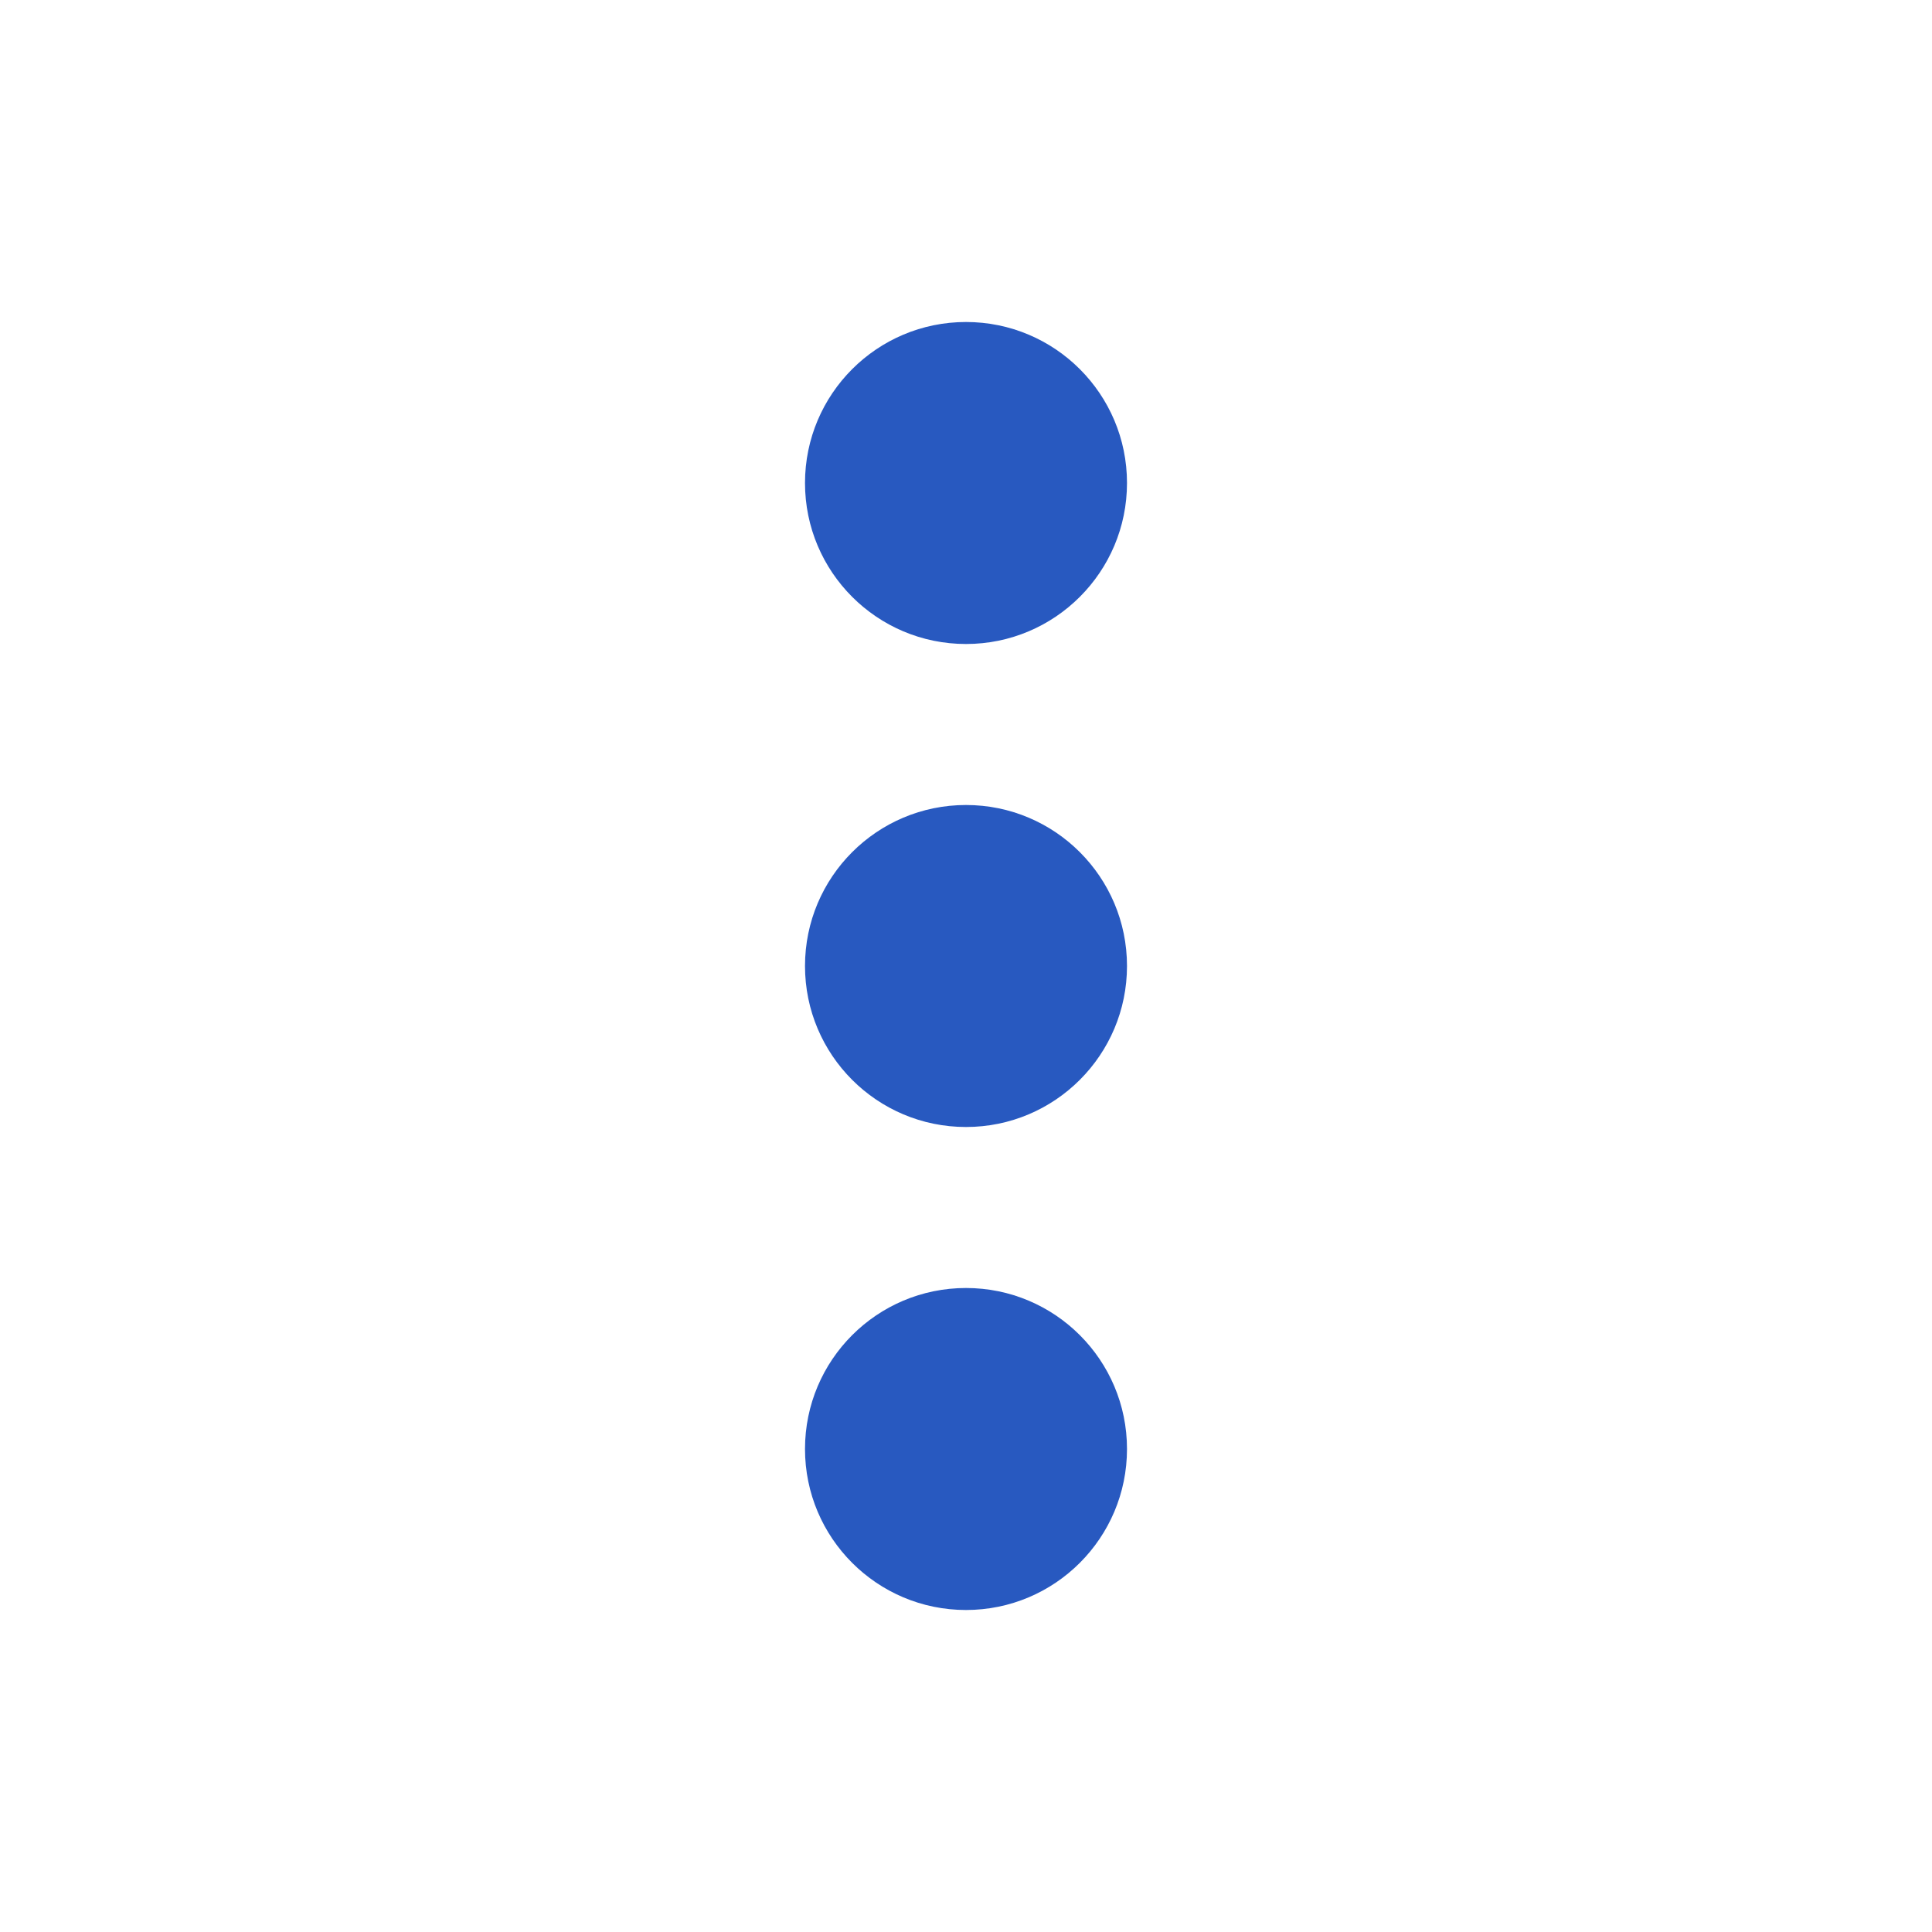
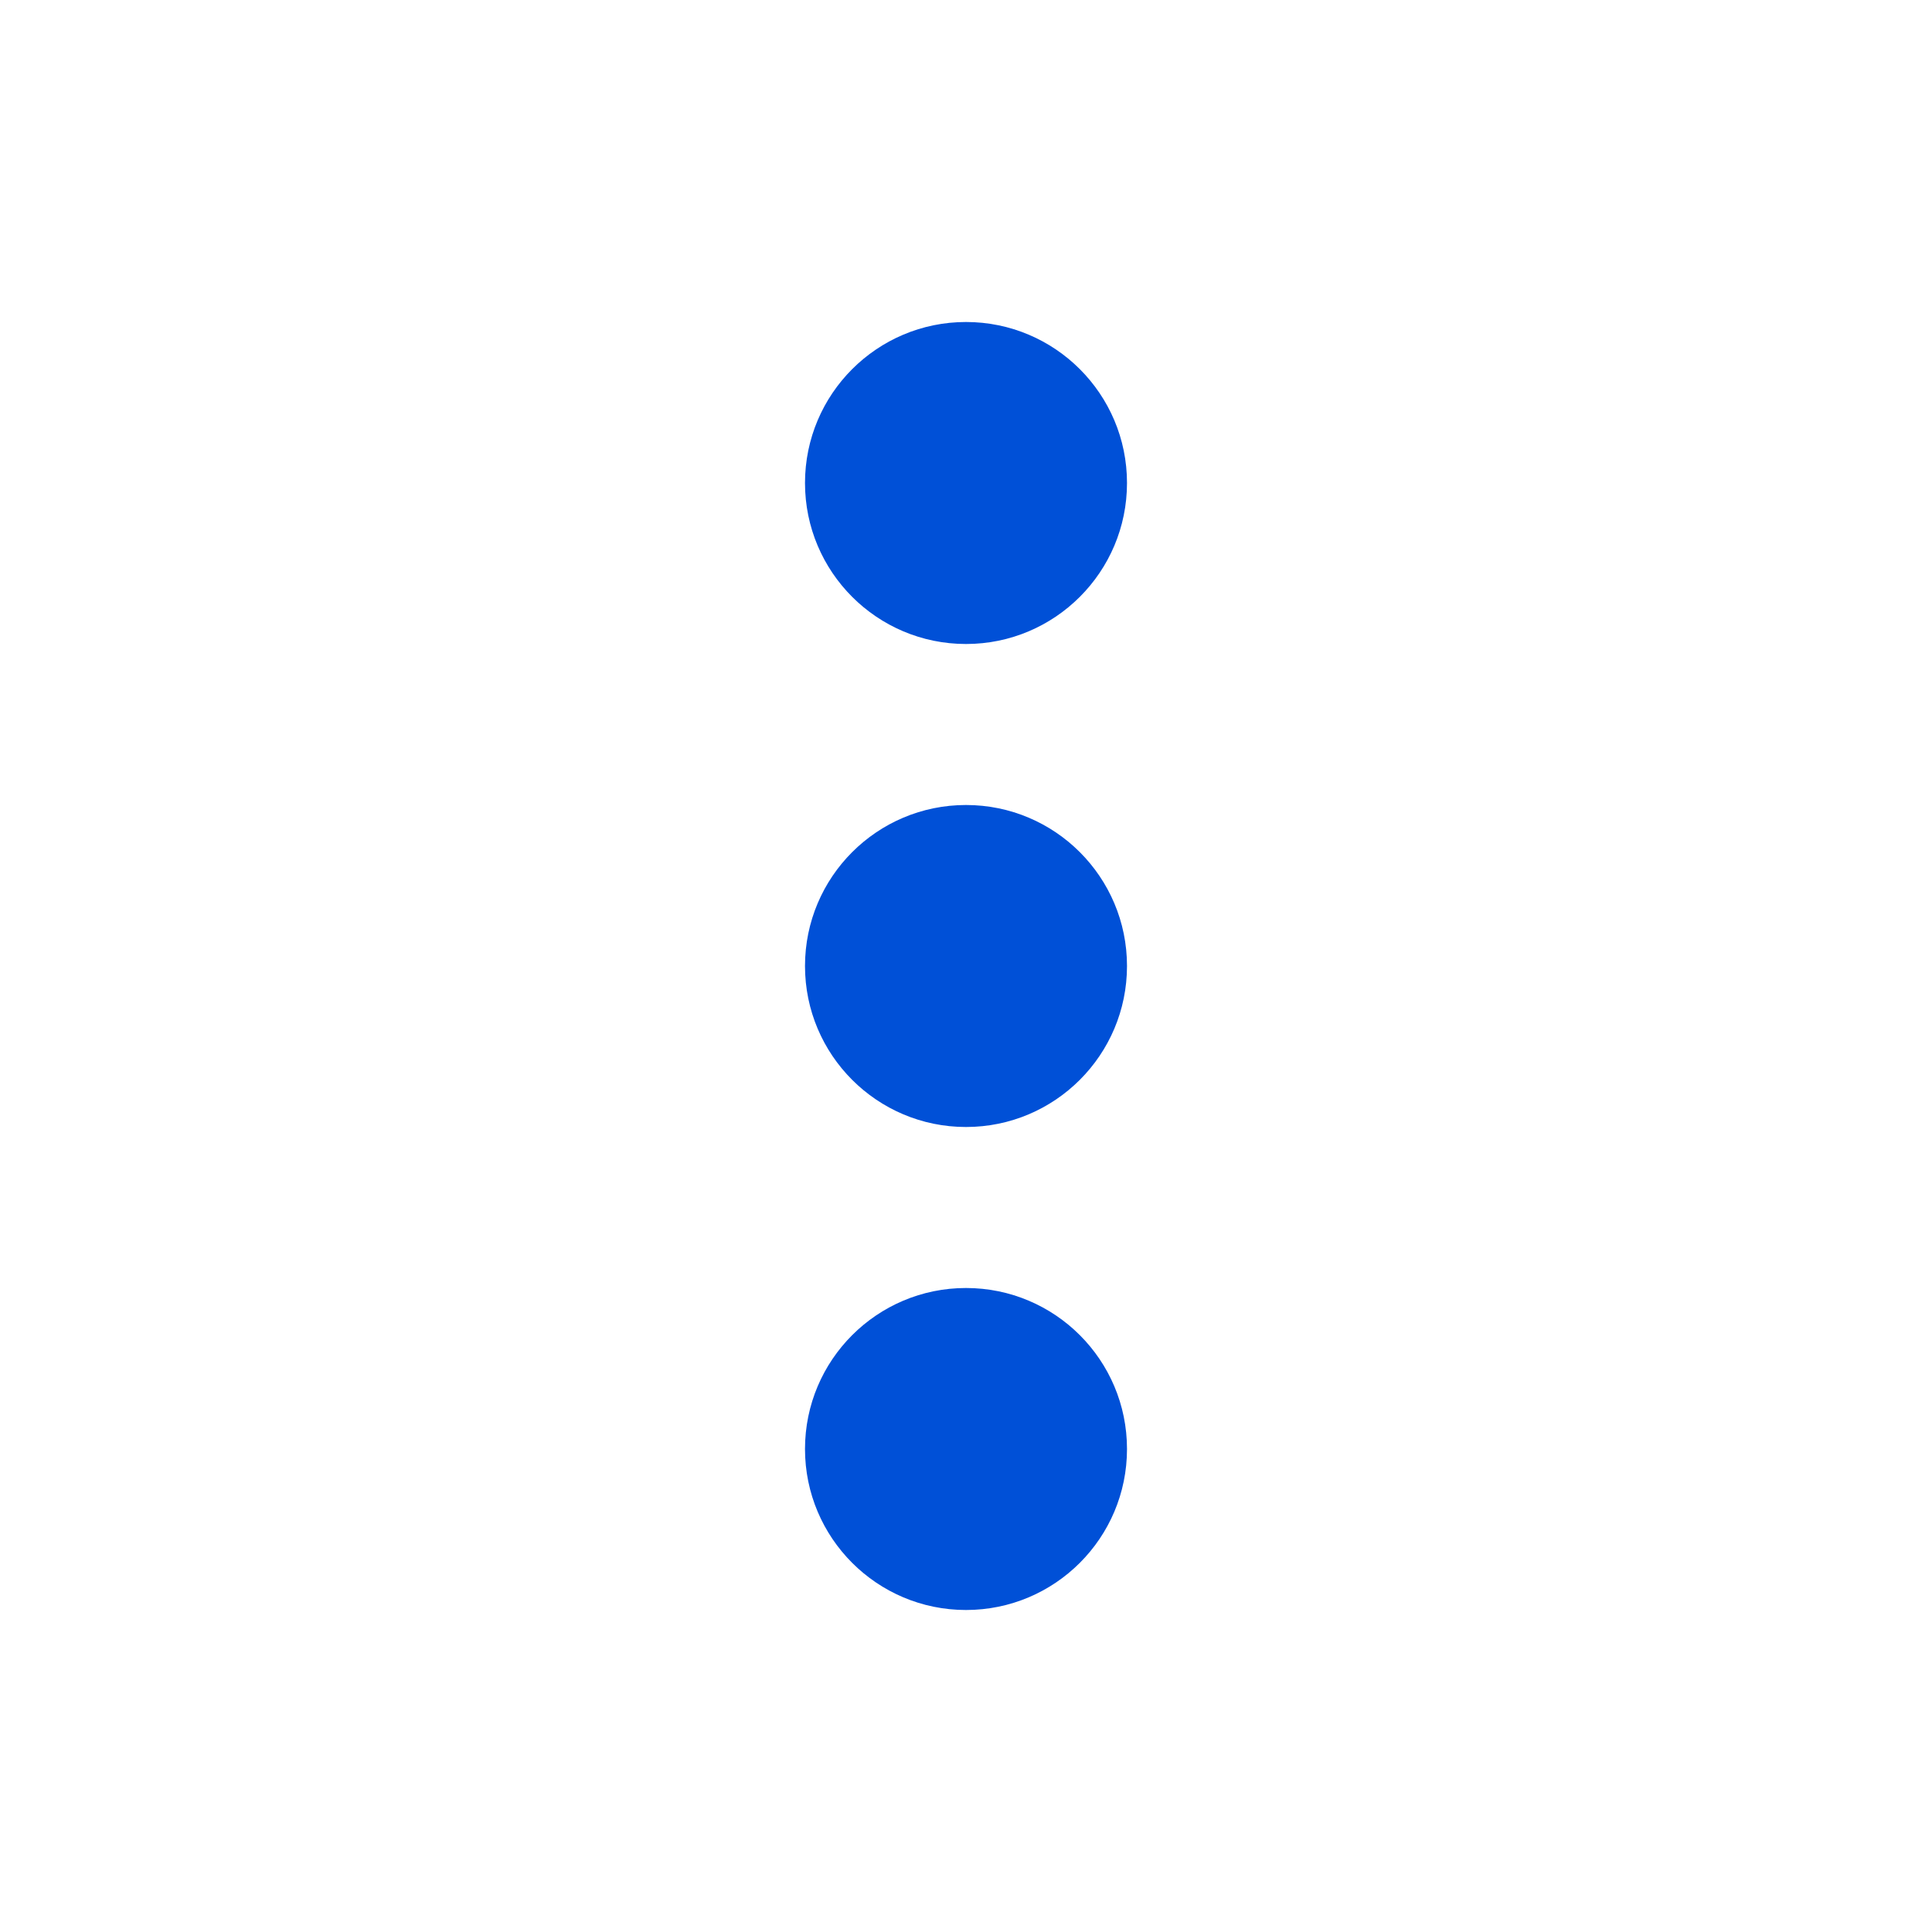
- <svg xmlns="http://www.w3.org/2000/svg" width="24" height="24">
-   <path d="M10 12a2 2 0 1 1 4 0 2 2 0 0 1-4 0zm0-6a2 2 0 1 1 4 0 2 2 0 0 1-4 0zm0 12a2 2 0 1 1 4 0 2 2 0 0 1-4 0z" fill="#2859C0" fill-rule="evenodd" />
+ <svg xmlns="http://www.w3.org/2000/svg" width="24" height="24" viewBox="0 0 24 24">
+   <path fill="#0050D7" fill-rule="evenodd" d="M14 12a2 2 0 1 1-4 0 2 2 0 0 1 4 0zm0-6a2 2 0 1 1-4 0 2 2 0 0 1 4 0zm0 12a2 2 0 1 1-4 0 2 2 0 0 1 4 0z" />
</svg>
